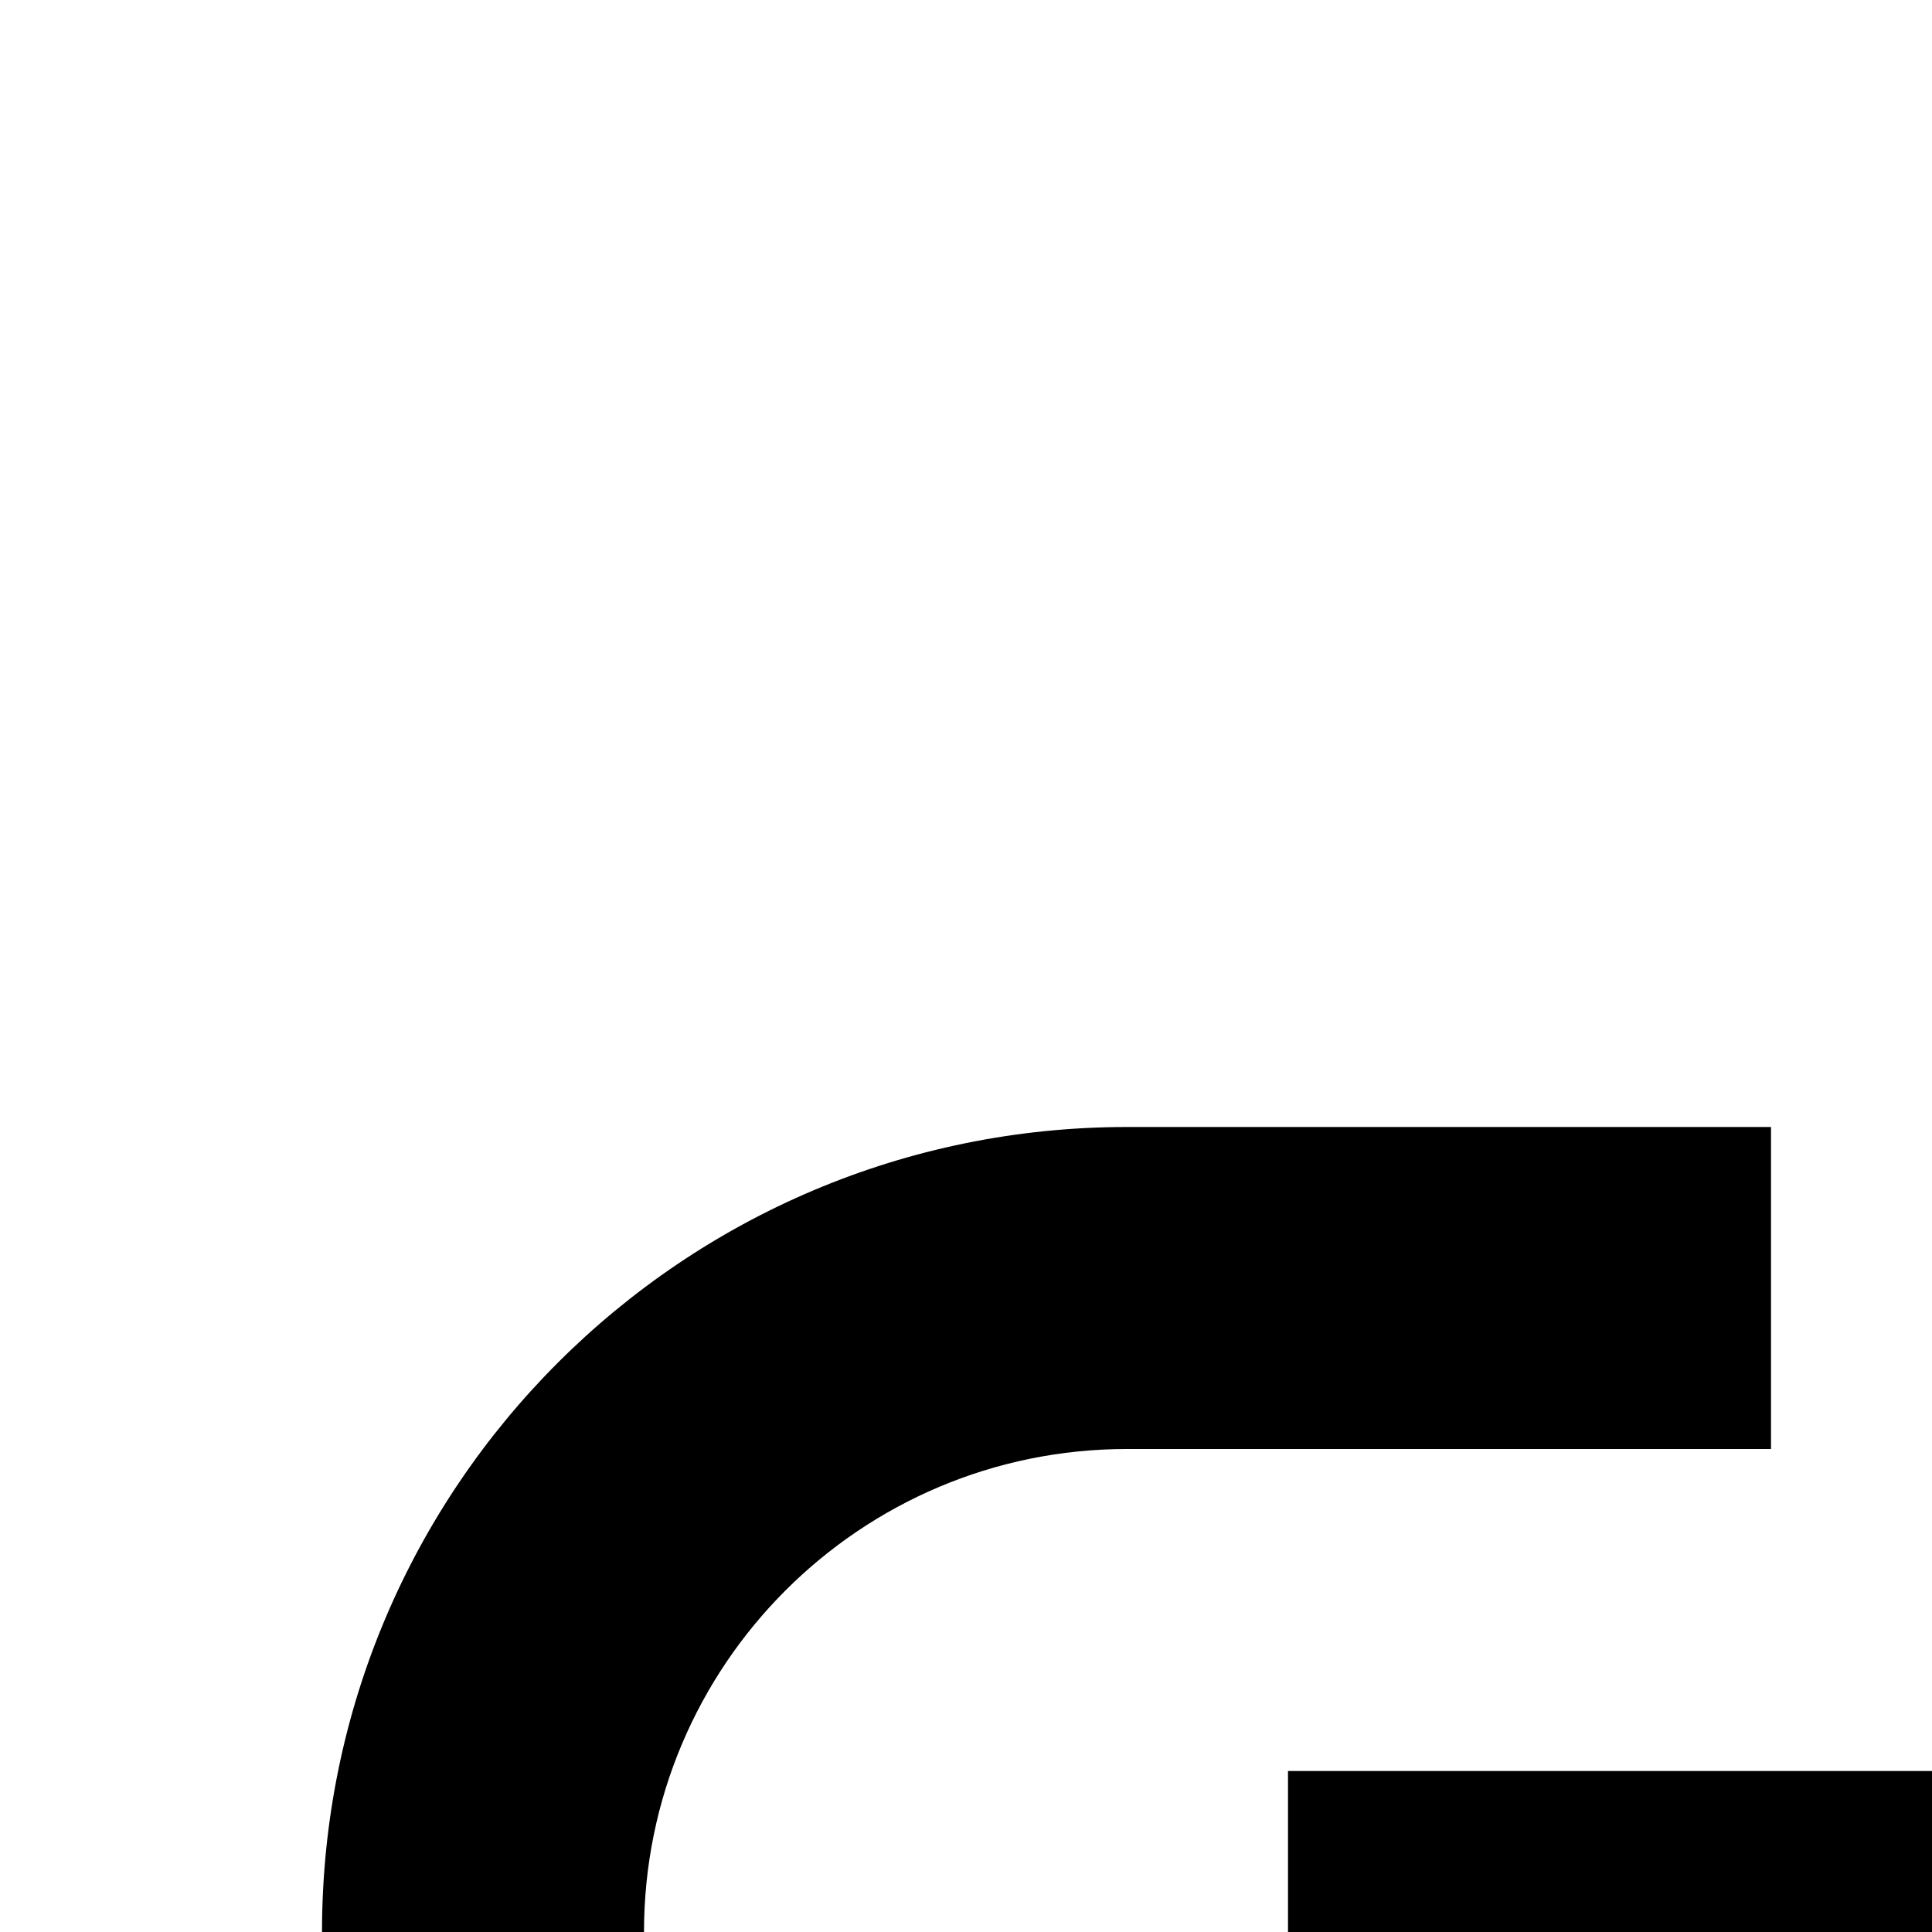
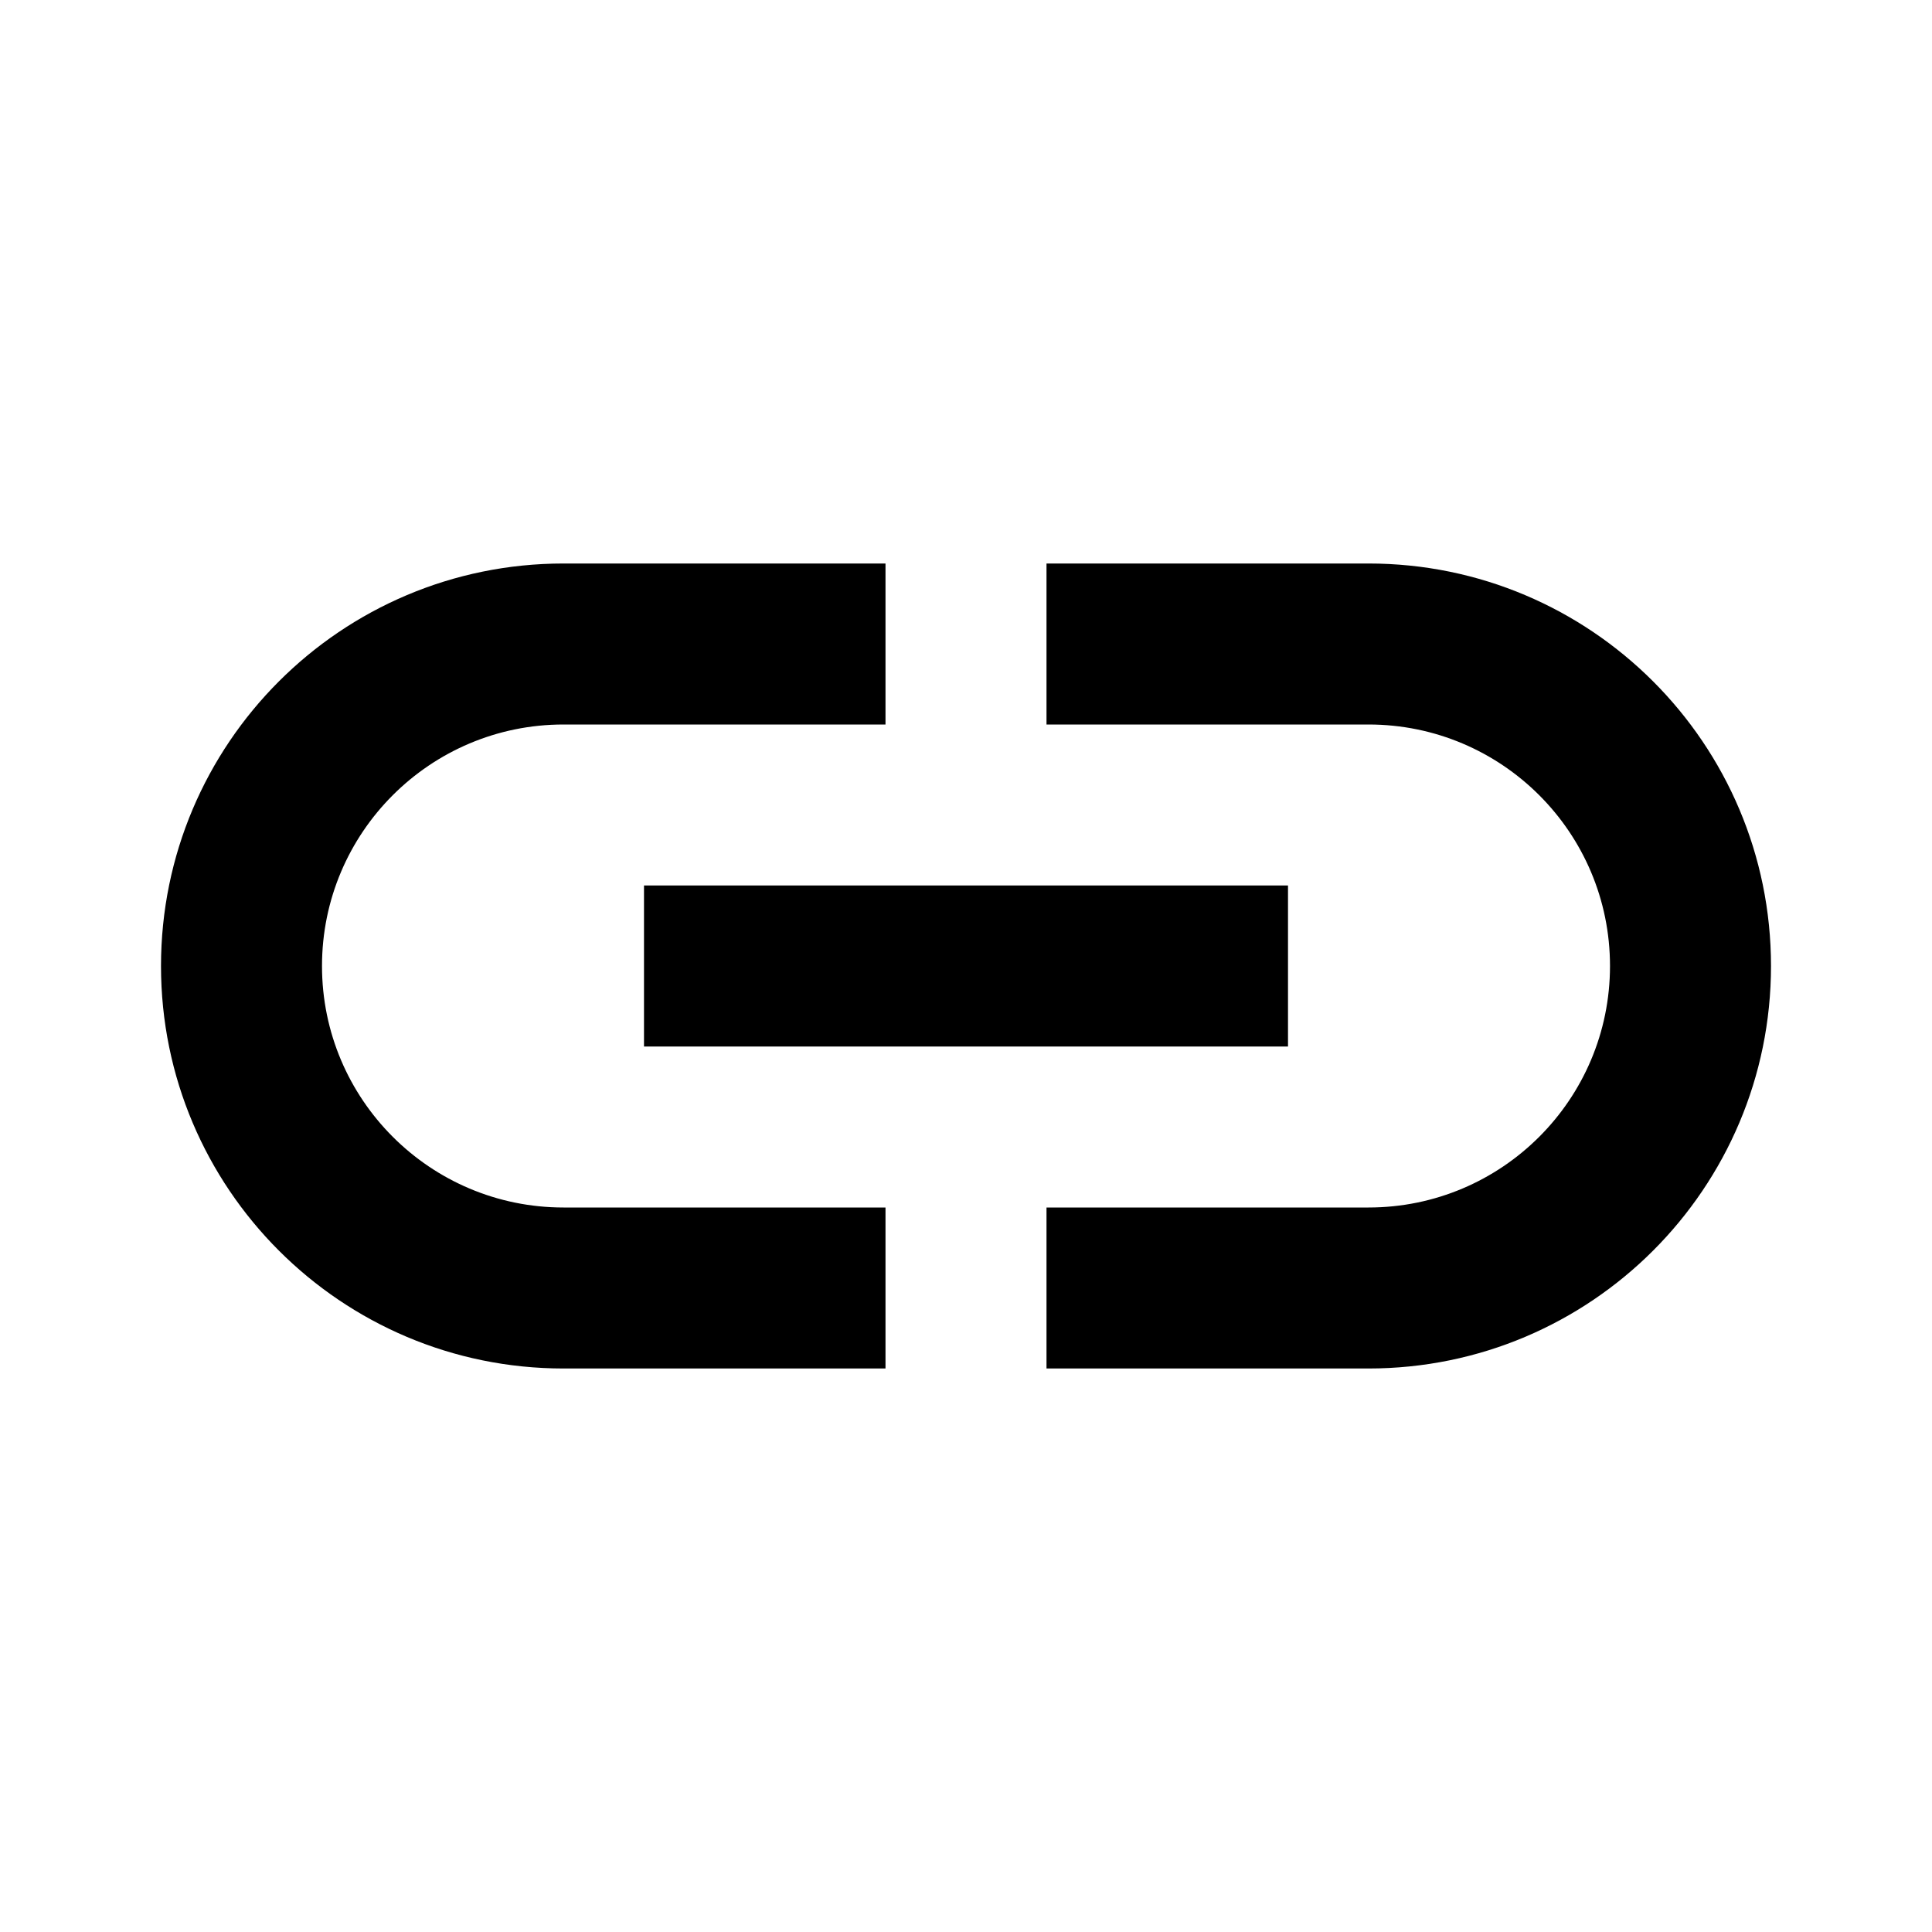
- <svg xmlns="http://www.w3.org/2000/svg" width="1em" height="1em" fill="none">
+ <svg xmlns="http://www.w3.org/2000/svg" width="1em" height="1em" viewBox="0 0 24 24" fill="none">
  <path fill="currentColor" d="M11 17H7A5 5 0 0 1 7 7h4v2H7a3 3 0 1 0 0 6h4v2Zm6-10h-4v2h4a3 3 0 0 1 0 6h-4v2h4a5 5 0 1 0 0-10Zm-1 4H8v2h8v-2Z" />
</svg>
